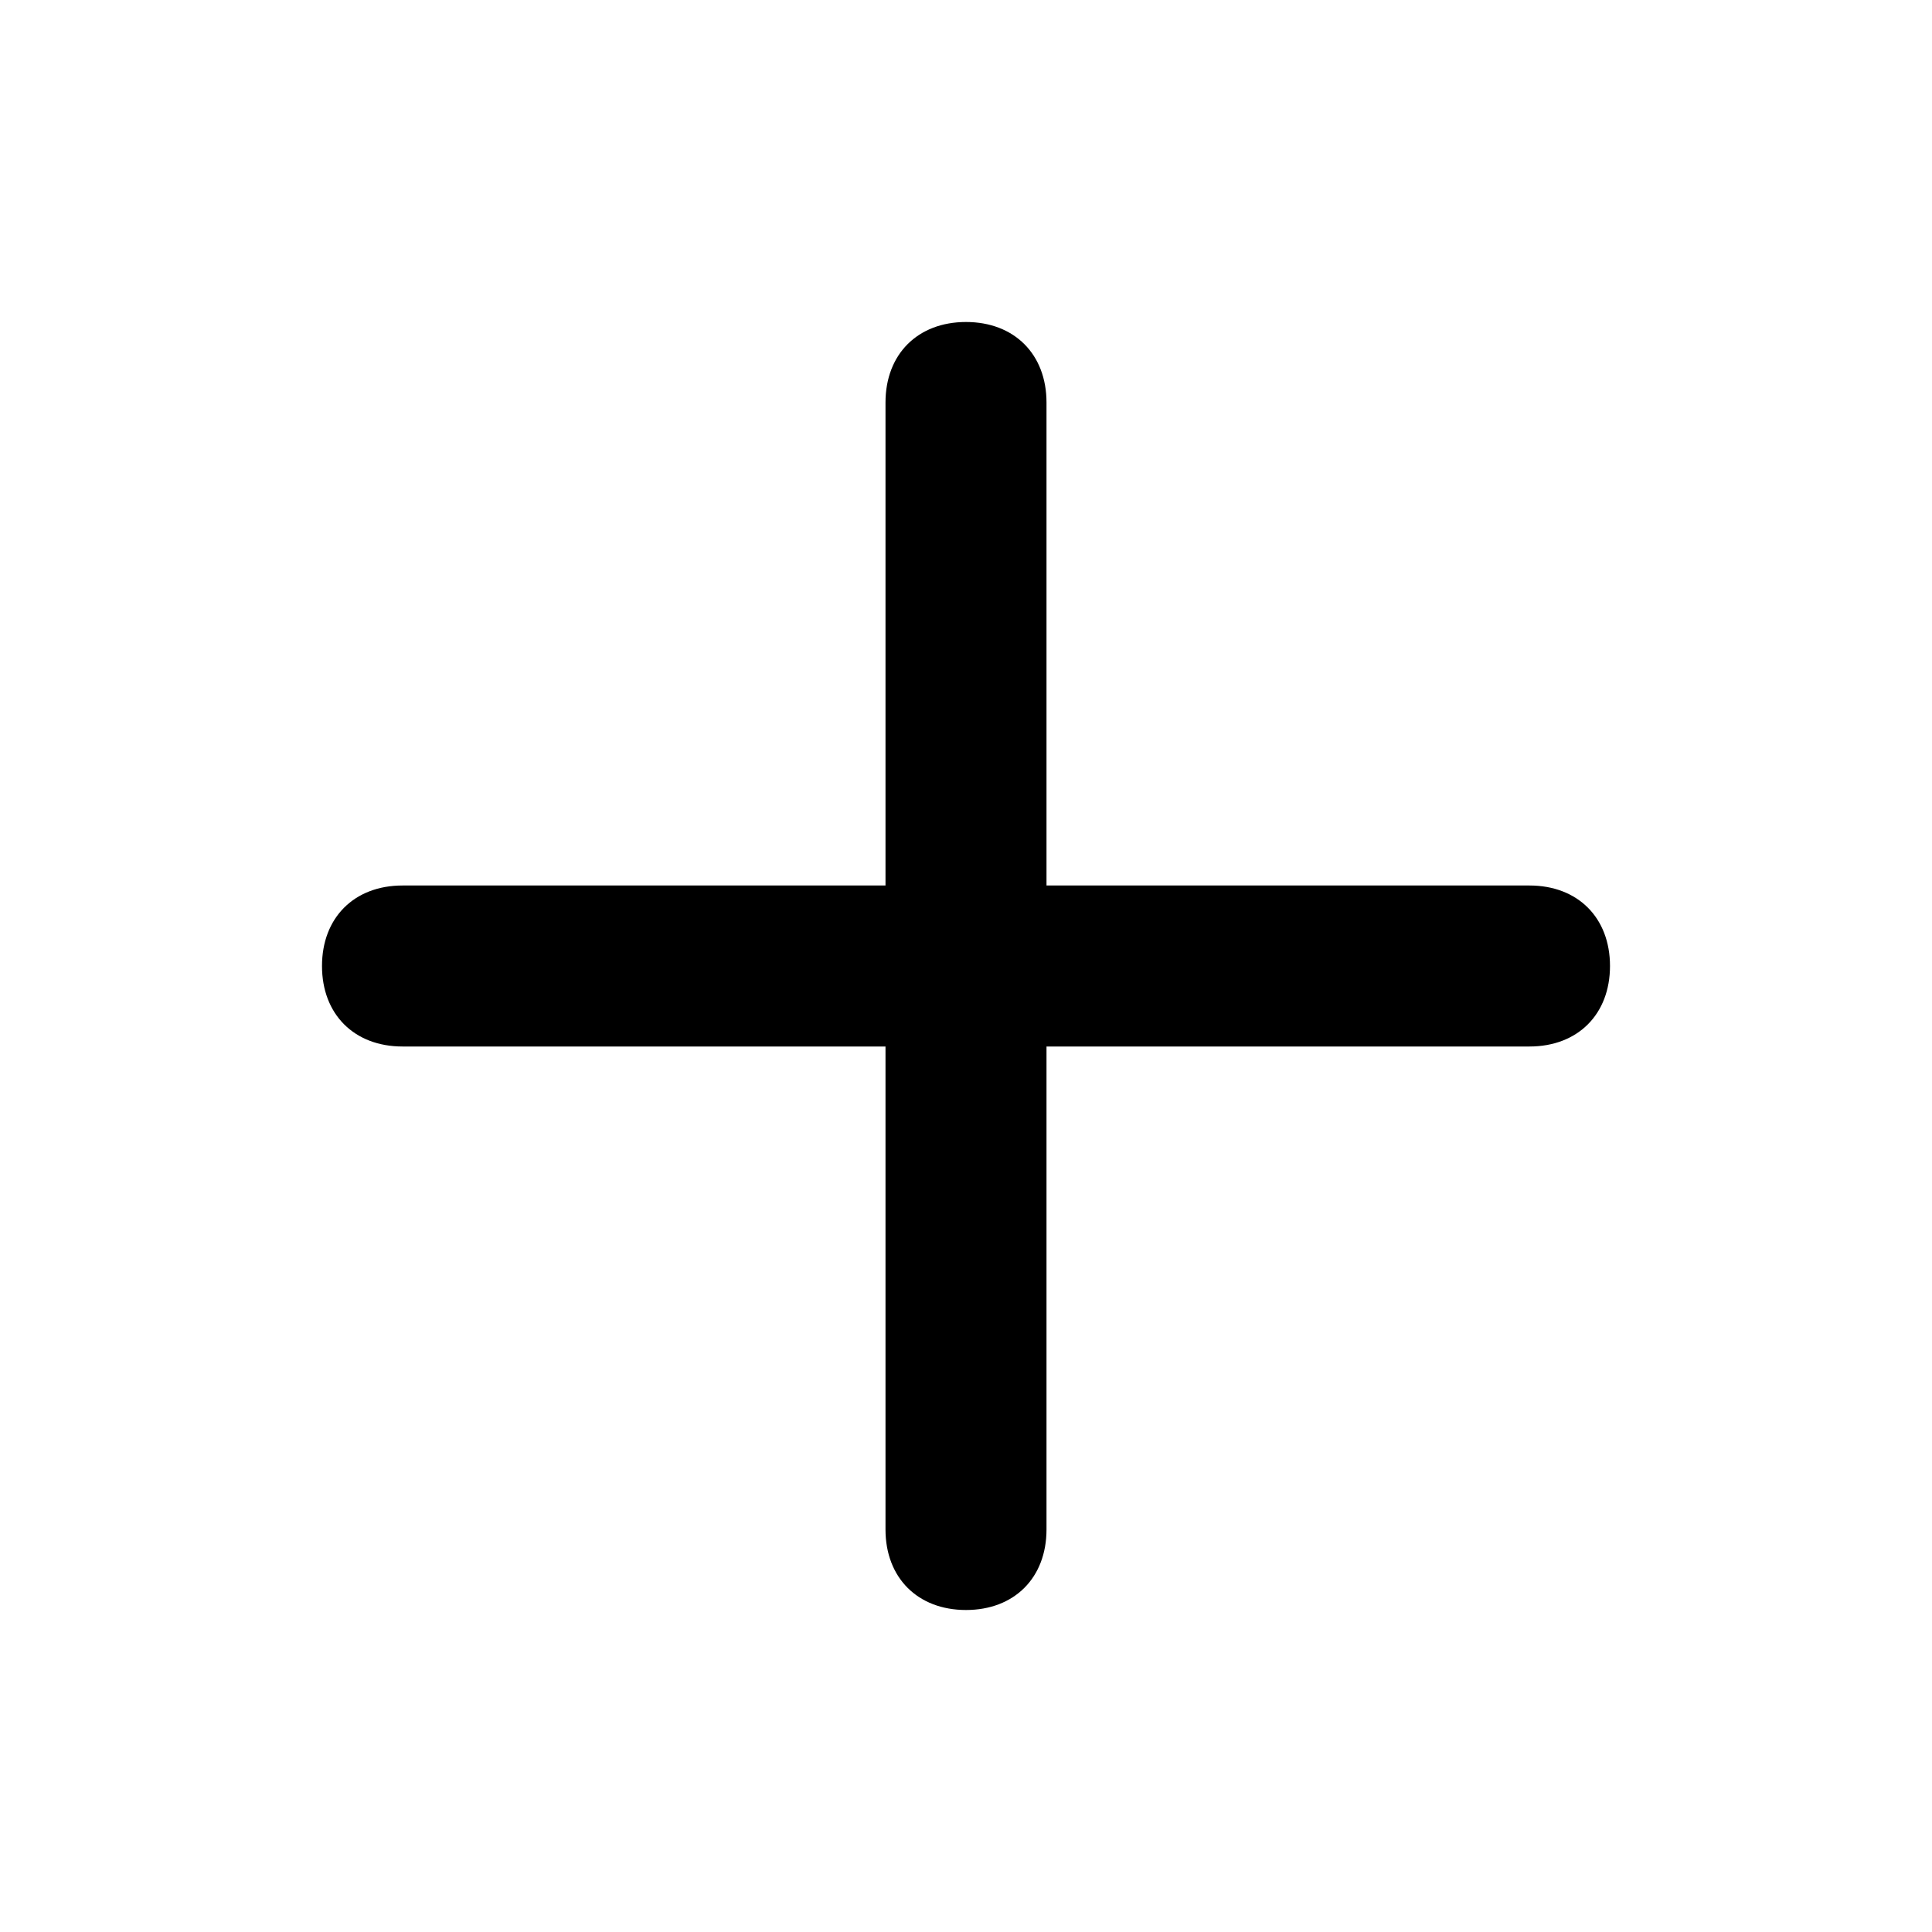
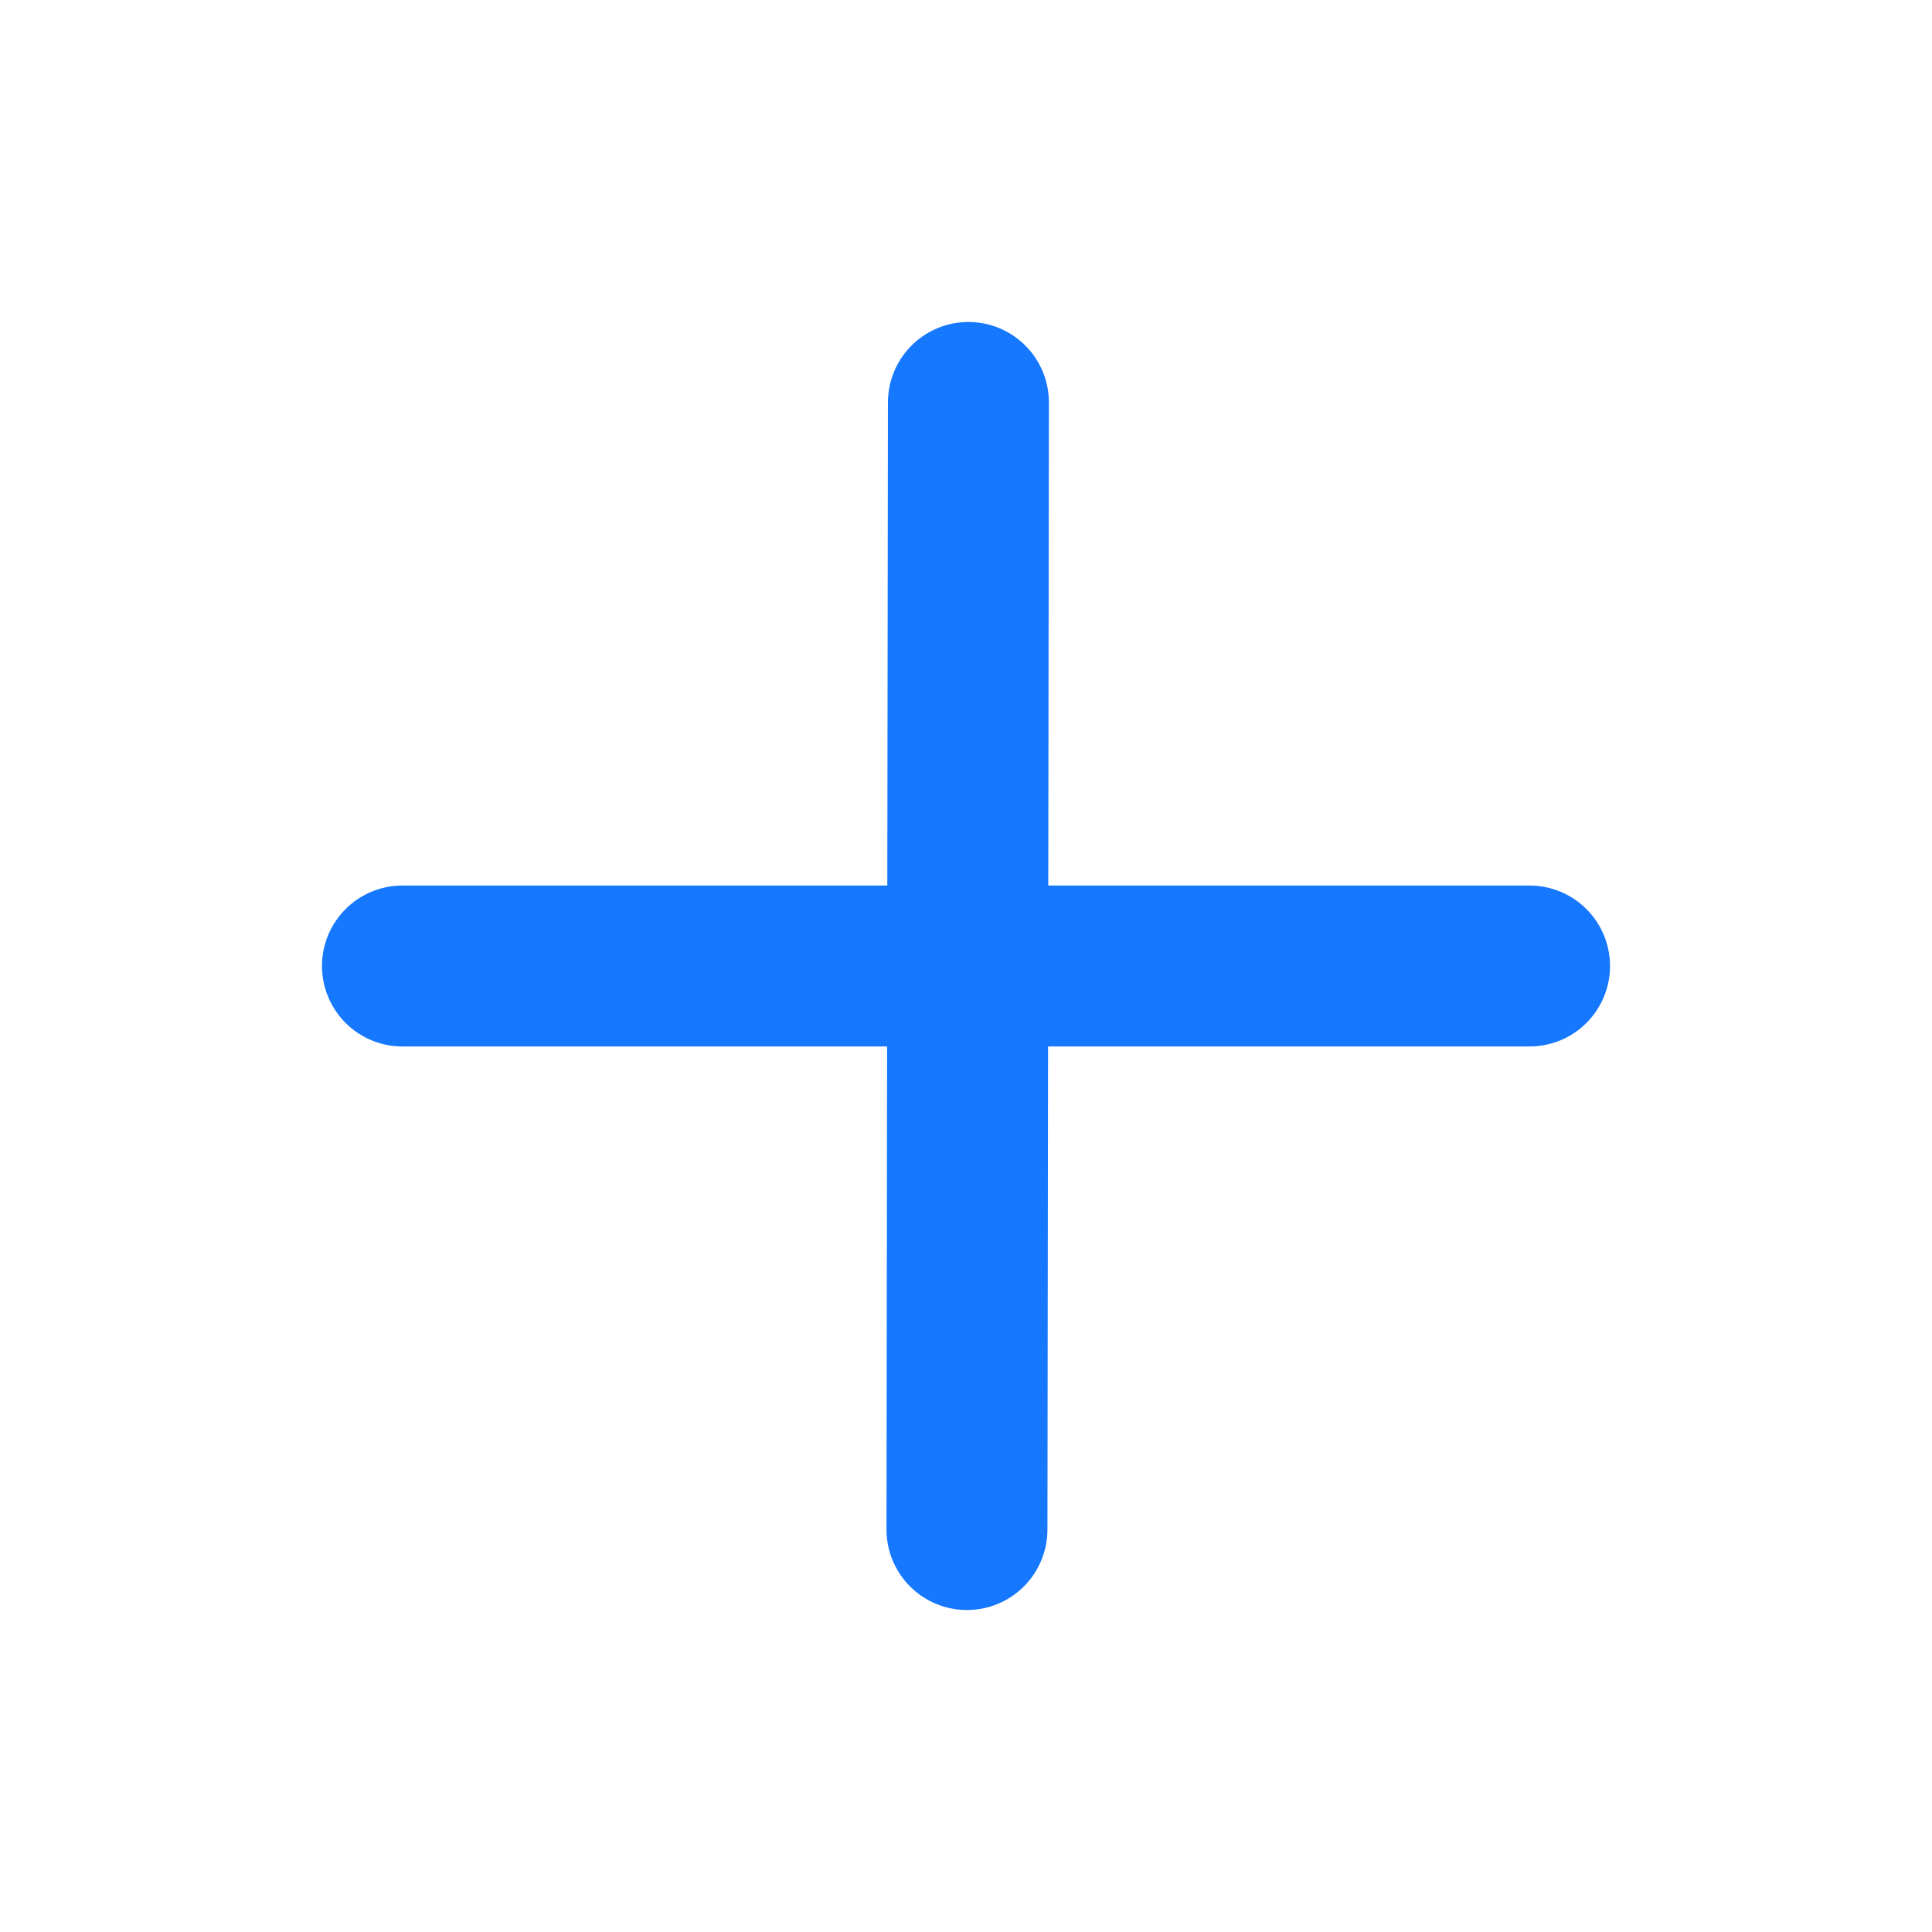
- <svg xmlns="http://www.w3.org/2000/svg" t="1722394248439" class="icon" viewBox="0 0 1024 1024" version="1.1" p-id="1160" width="1em" height="1em">
-   <path d="M512 853.333c-25.6 0-42.667-17.067-42.667-42.667V213.333c0-25.6 17.067-42.667 42.667-42.667s42.667 17.067 42.667 42.667v597.333c0 25.6-17.067 42.667-42.667 42.667z" p-id="1161" />
-   <path d="M810.667 554.667H213.333c-25.6 0-42.667-17.067-42.667-42.667s17.067-42.667 42.667-42.667h597.333c25.6 0 42.667 17.067 42.667 42.667s-17.067 42.667-42.667 42.667z" p-id="1162" />
+ <svg xmlns="http://www.w3.org/2000/svg" width="16" height="16" viewBox="0 0 16 16" fill="none">
+   <path stroke="rgba(22, 119, 255, 1)" stroke-width="1.333" stroke-linejoin="round" stroke-linecap="round" d="M8.02 3.333L8.008 12.667">
+   </path>
+   <path stroke="rgba(22, 119, 255, 1)" stroke-width="1.333" stroke-linejoin="round" stroke-linecap="round" d="M3.333 8L12.667 8">
+   </path>
</svg>
